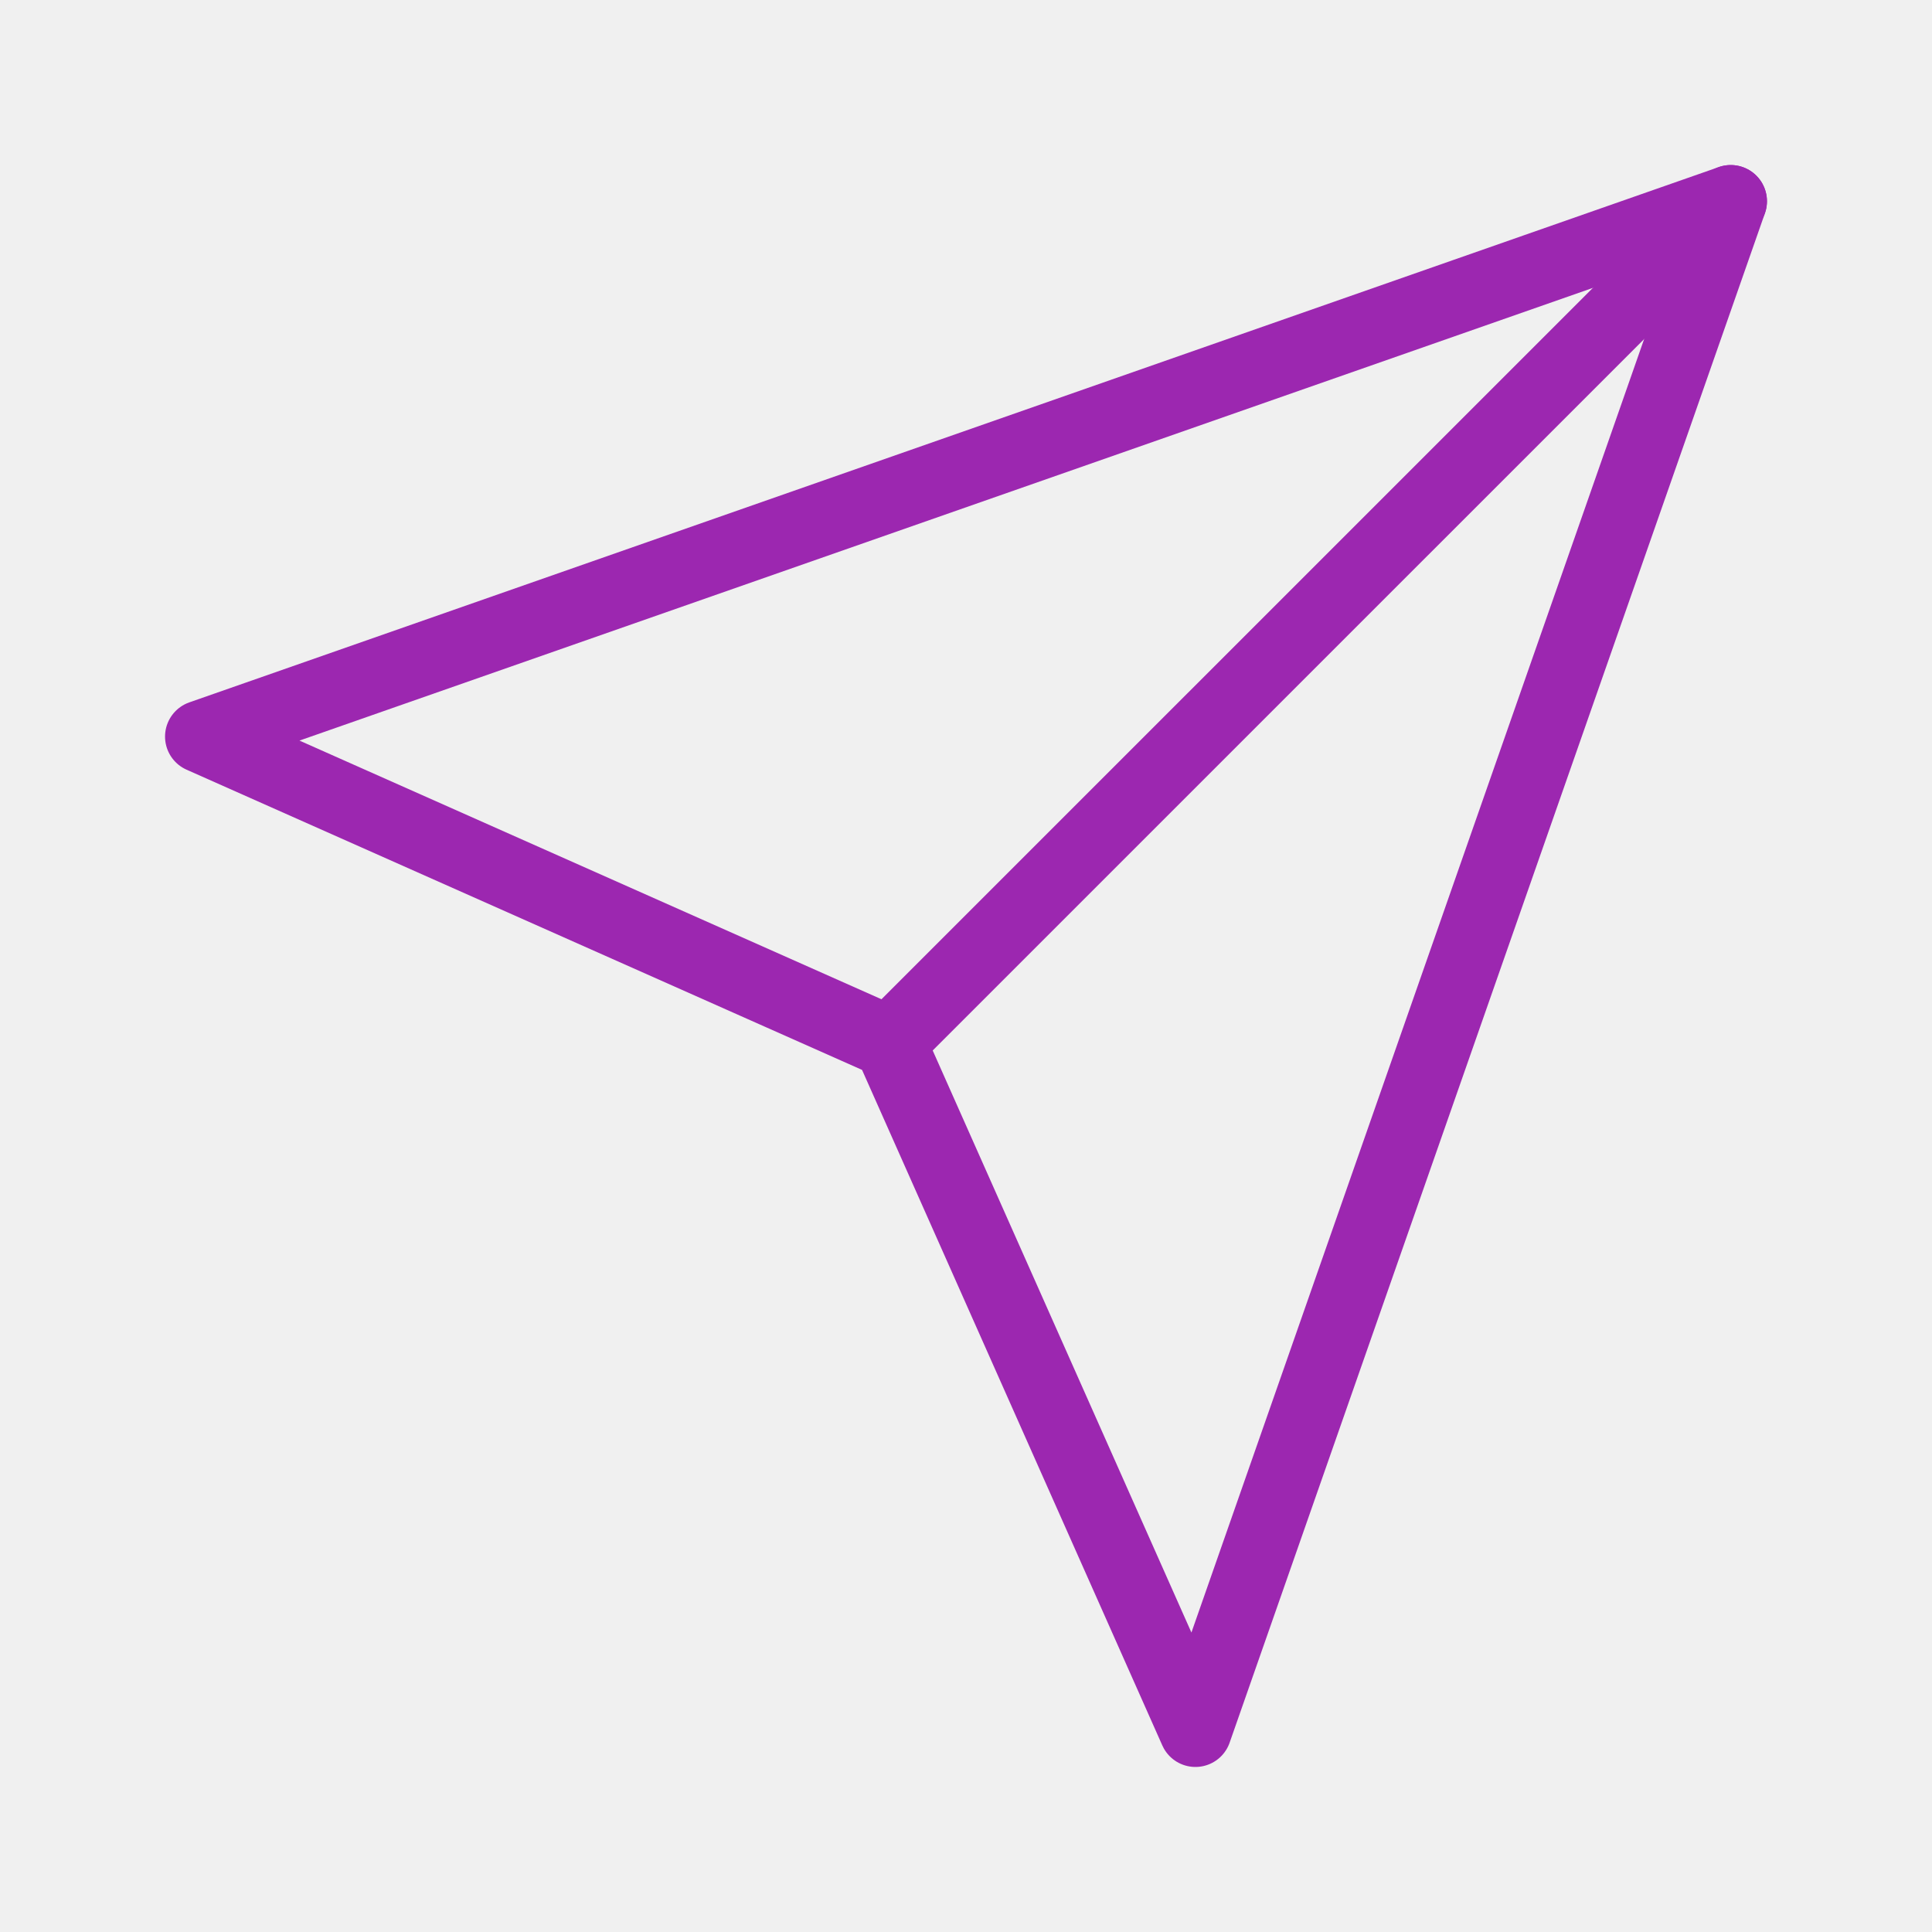
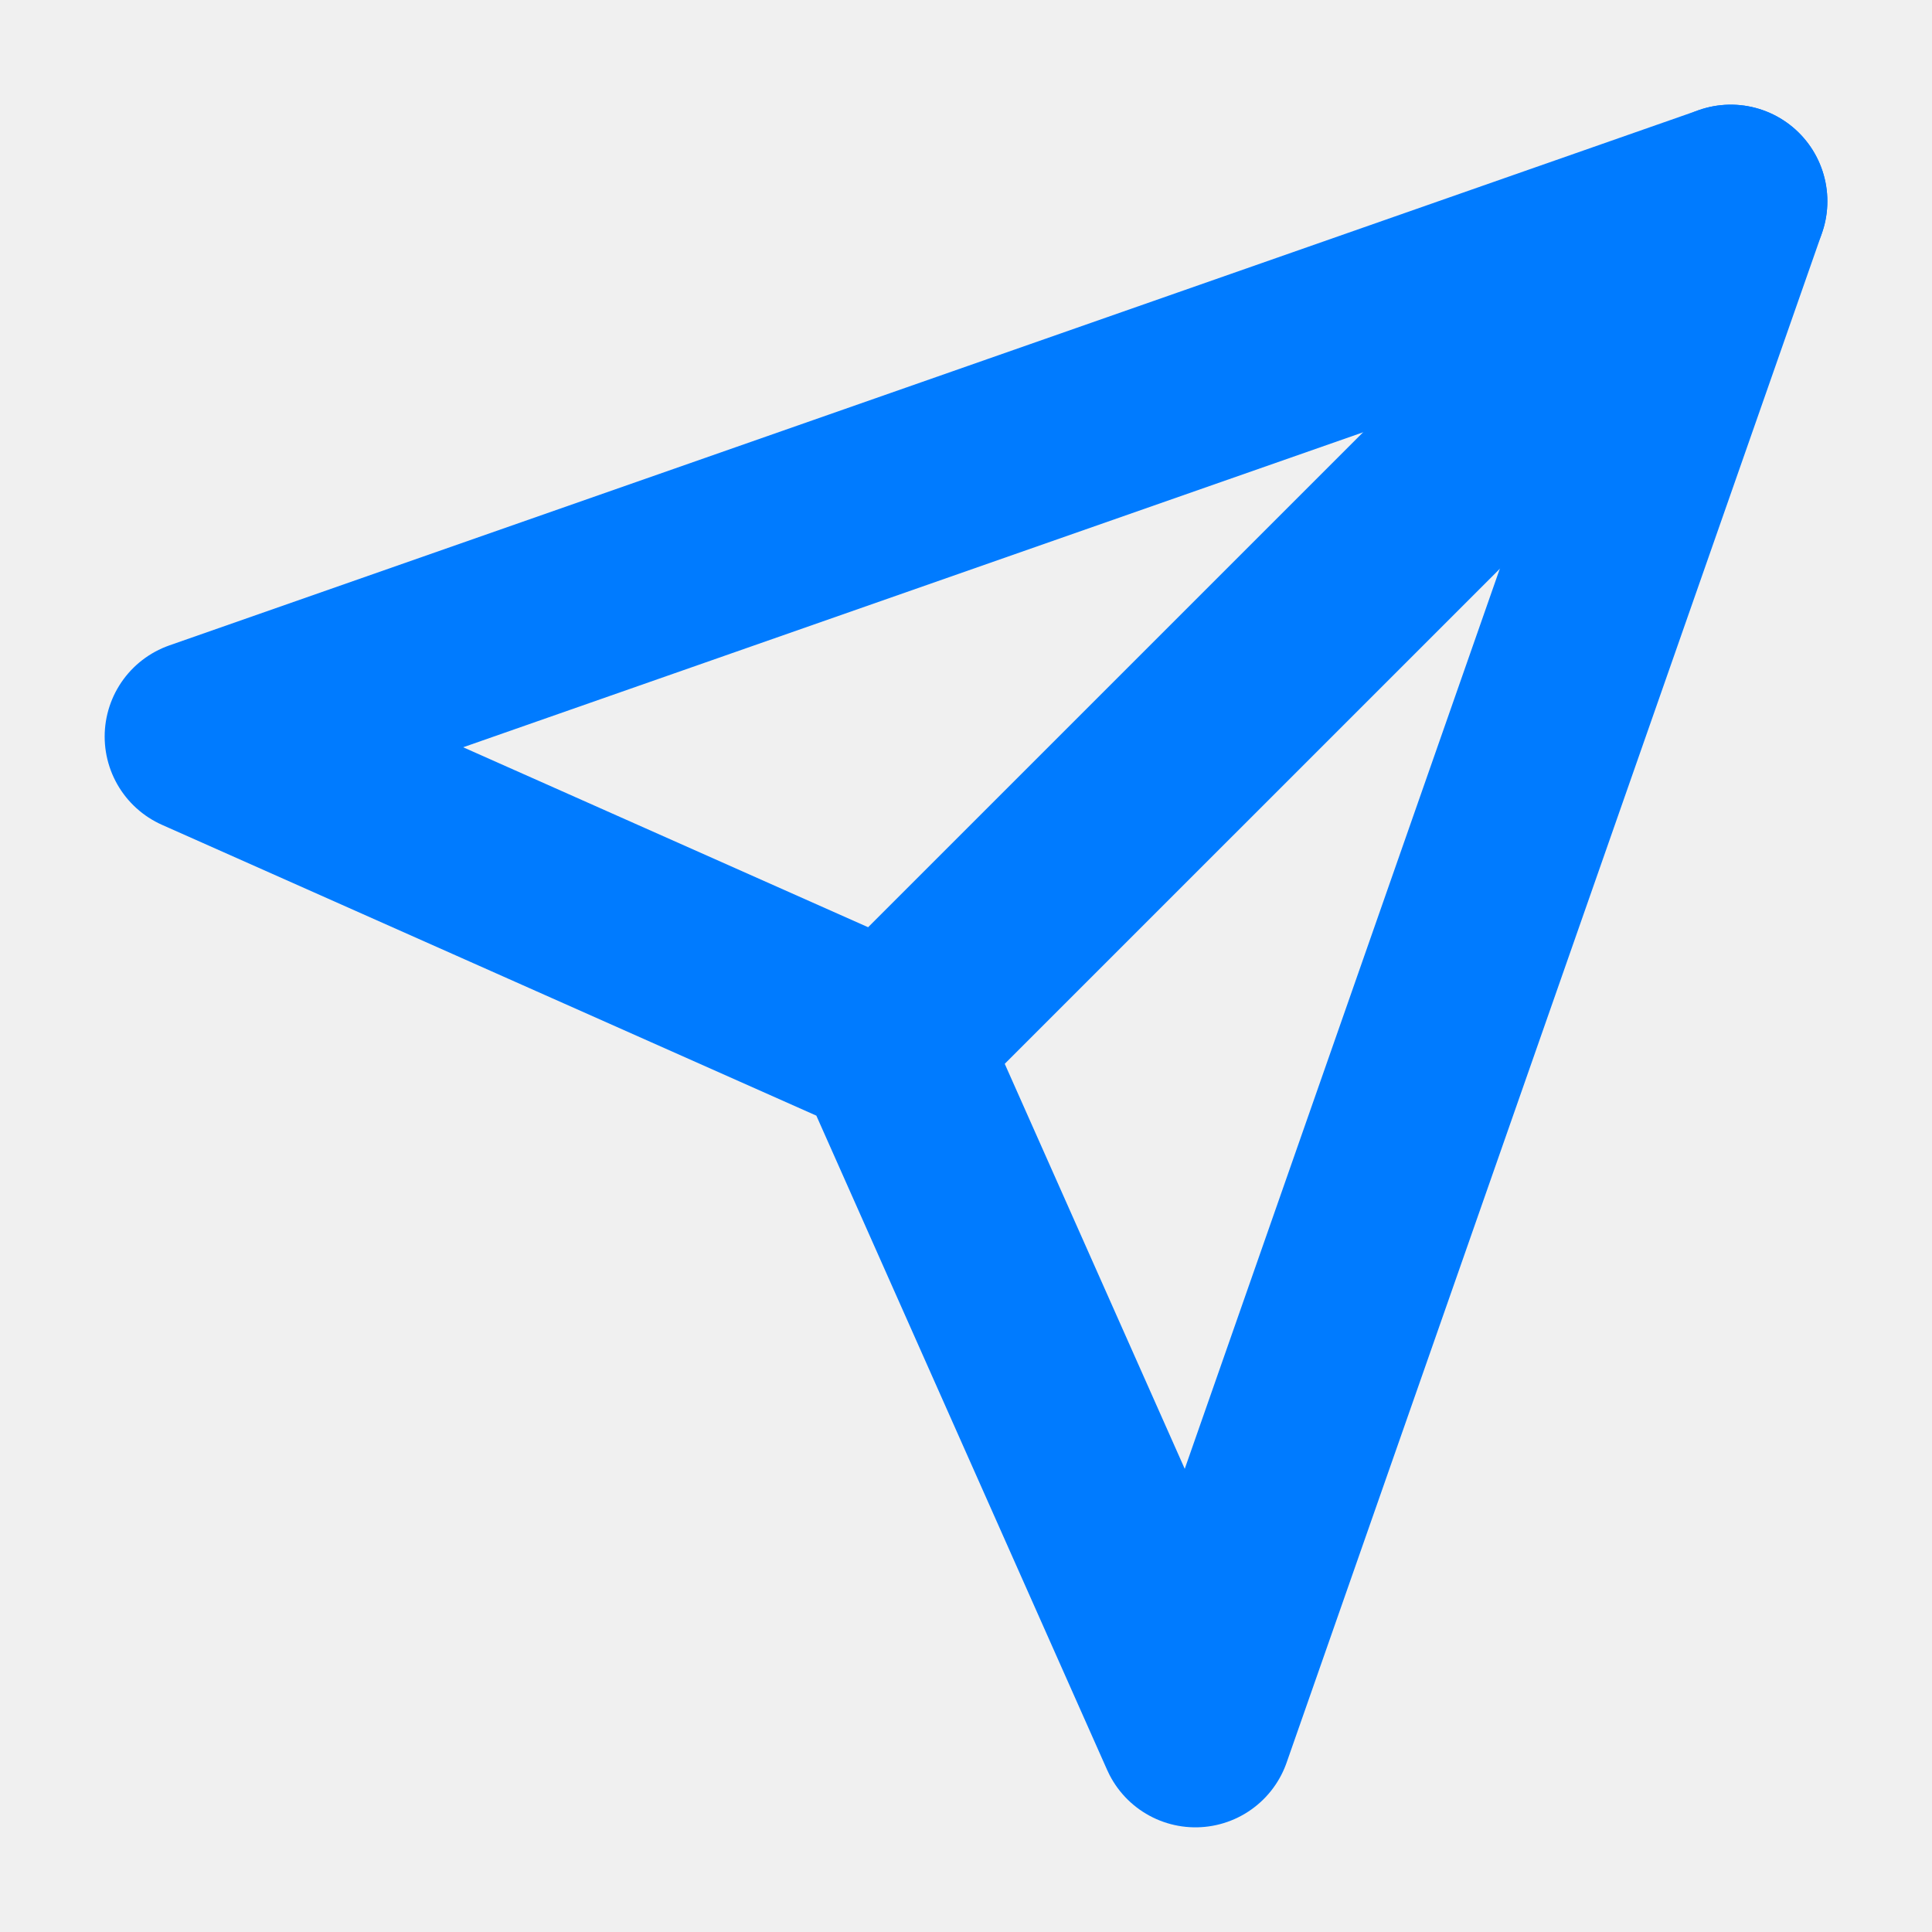
<svg xmlns="http://www.w3.org/2000/svg" width="40" height="40" viewBox="0 0 40 40" fill="none">
  <defs>
-     <clipPath id="clip8_11">
+     <clipPath id="clip10_21">
      <rect id="Отправить" width="40" height="40" fill="white" fill-opacity="0" />
    </clipPath>
  </defs>
-   <g clip-path="url(#clip8_11)">
-     <path id="path" d="M35.833 4.167L24.75 35.833L18.416 21.583L4.167 15.25L35.833 4.167Z" fill="#000000" fill-opacity="0" fill-rule="nonzero" />
-     <path id="path" d="M24.75 35.833L18.416 21.583L4.167 15.25L35.833 4.167L24.75 35.833Z" stroke="#9C27B0" stroke-opacity="1" stroke-width="1.5" stroke-linejoin="round" />
-     <path id="path" d="M18.947 22.085L18.947 22.113C18.65 22.41 18.183 22.41 17.886 22.113C17.589 21.817 17.589 21.35 17.886 21.053L17.915 21.053L18.947 22.085ZM35.303 3.665L35.303 3.636C35.6 3.339 36.066 3.339 36.363 3.636C36.66 3.933 36.66 4.4 36.363 4.697L36.335 4.697L35.303 3.665Z" fill="#000000" fill-opacity="0" fill-rule="nonzero" />
-     <path id="path" d="M18.416 21.583L35.833 4.167" stroke="#9C27B0" stroke-opacity="1" stroke-width="1.5" stroke-linejoin="round" stroke-linecap="round" />
+   <g clip-path="url(#clip10_21)">
+     <path id="path" d="M35.834 4.167L24.75 35.833L18.417 21.583L4.167 15.25L35.834 4.167Z" fill="#000000" fill-opacity="0" fill-rule="nonzero" />
+     <path id="path" d="M24.75 35.833L18.417 21.583L4.167 15.25L35.834 4.167L24.75 35.833Z" stroke="#007BFF" stroke-opacity="1" stroke-width="4" stroke-linejoin="round" />
+     <path id="path" d="M19.831 22.969L19.831 22.997C19.039 23.789 17.794 23.789 17.002 22.997C16.21 22.206 16.21 20.961 17.002 20.169L17.03 20.169L19.831 22.969ZM34.419 2.781L34.419 2.752C35.211 1.96 36.455 1.96 37.247 2.752C38.039 3.544 38.039 4.789 37.247 5.581L37.219 5.581L34.419 2.781Z" fill="#000000" fill-opacity="0" fill-rule="nonzero" />
+     <path id="path" d="M18.416 21.583L35.833 4.167" stroke="#007BFF" stroke-opacity="1" stroke-width="4" stroke-linejoin="round" stroke-linecap="round" />
  </g>
</svg>
